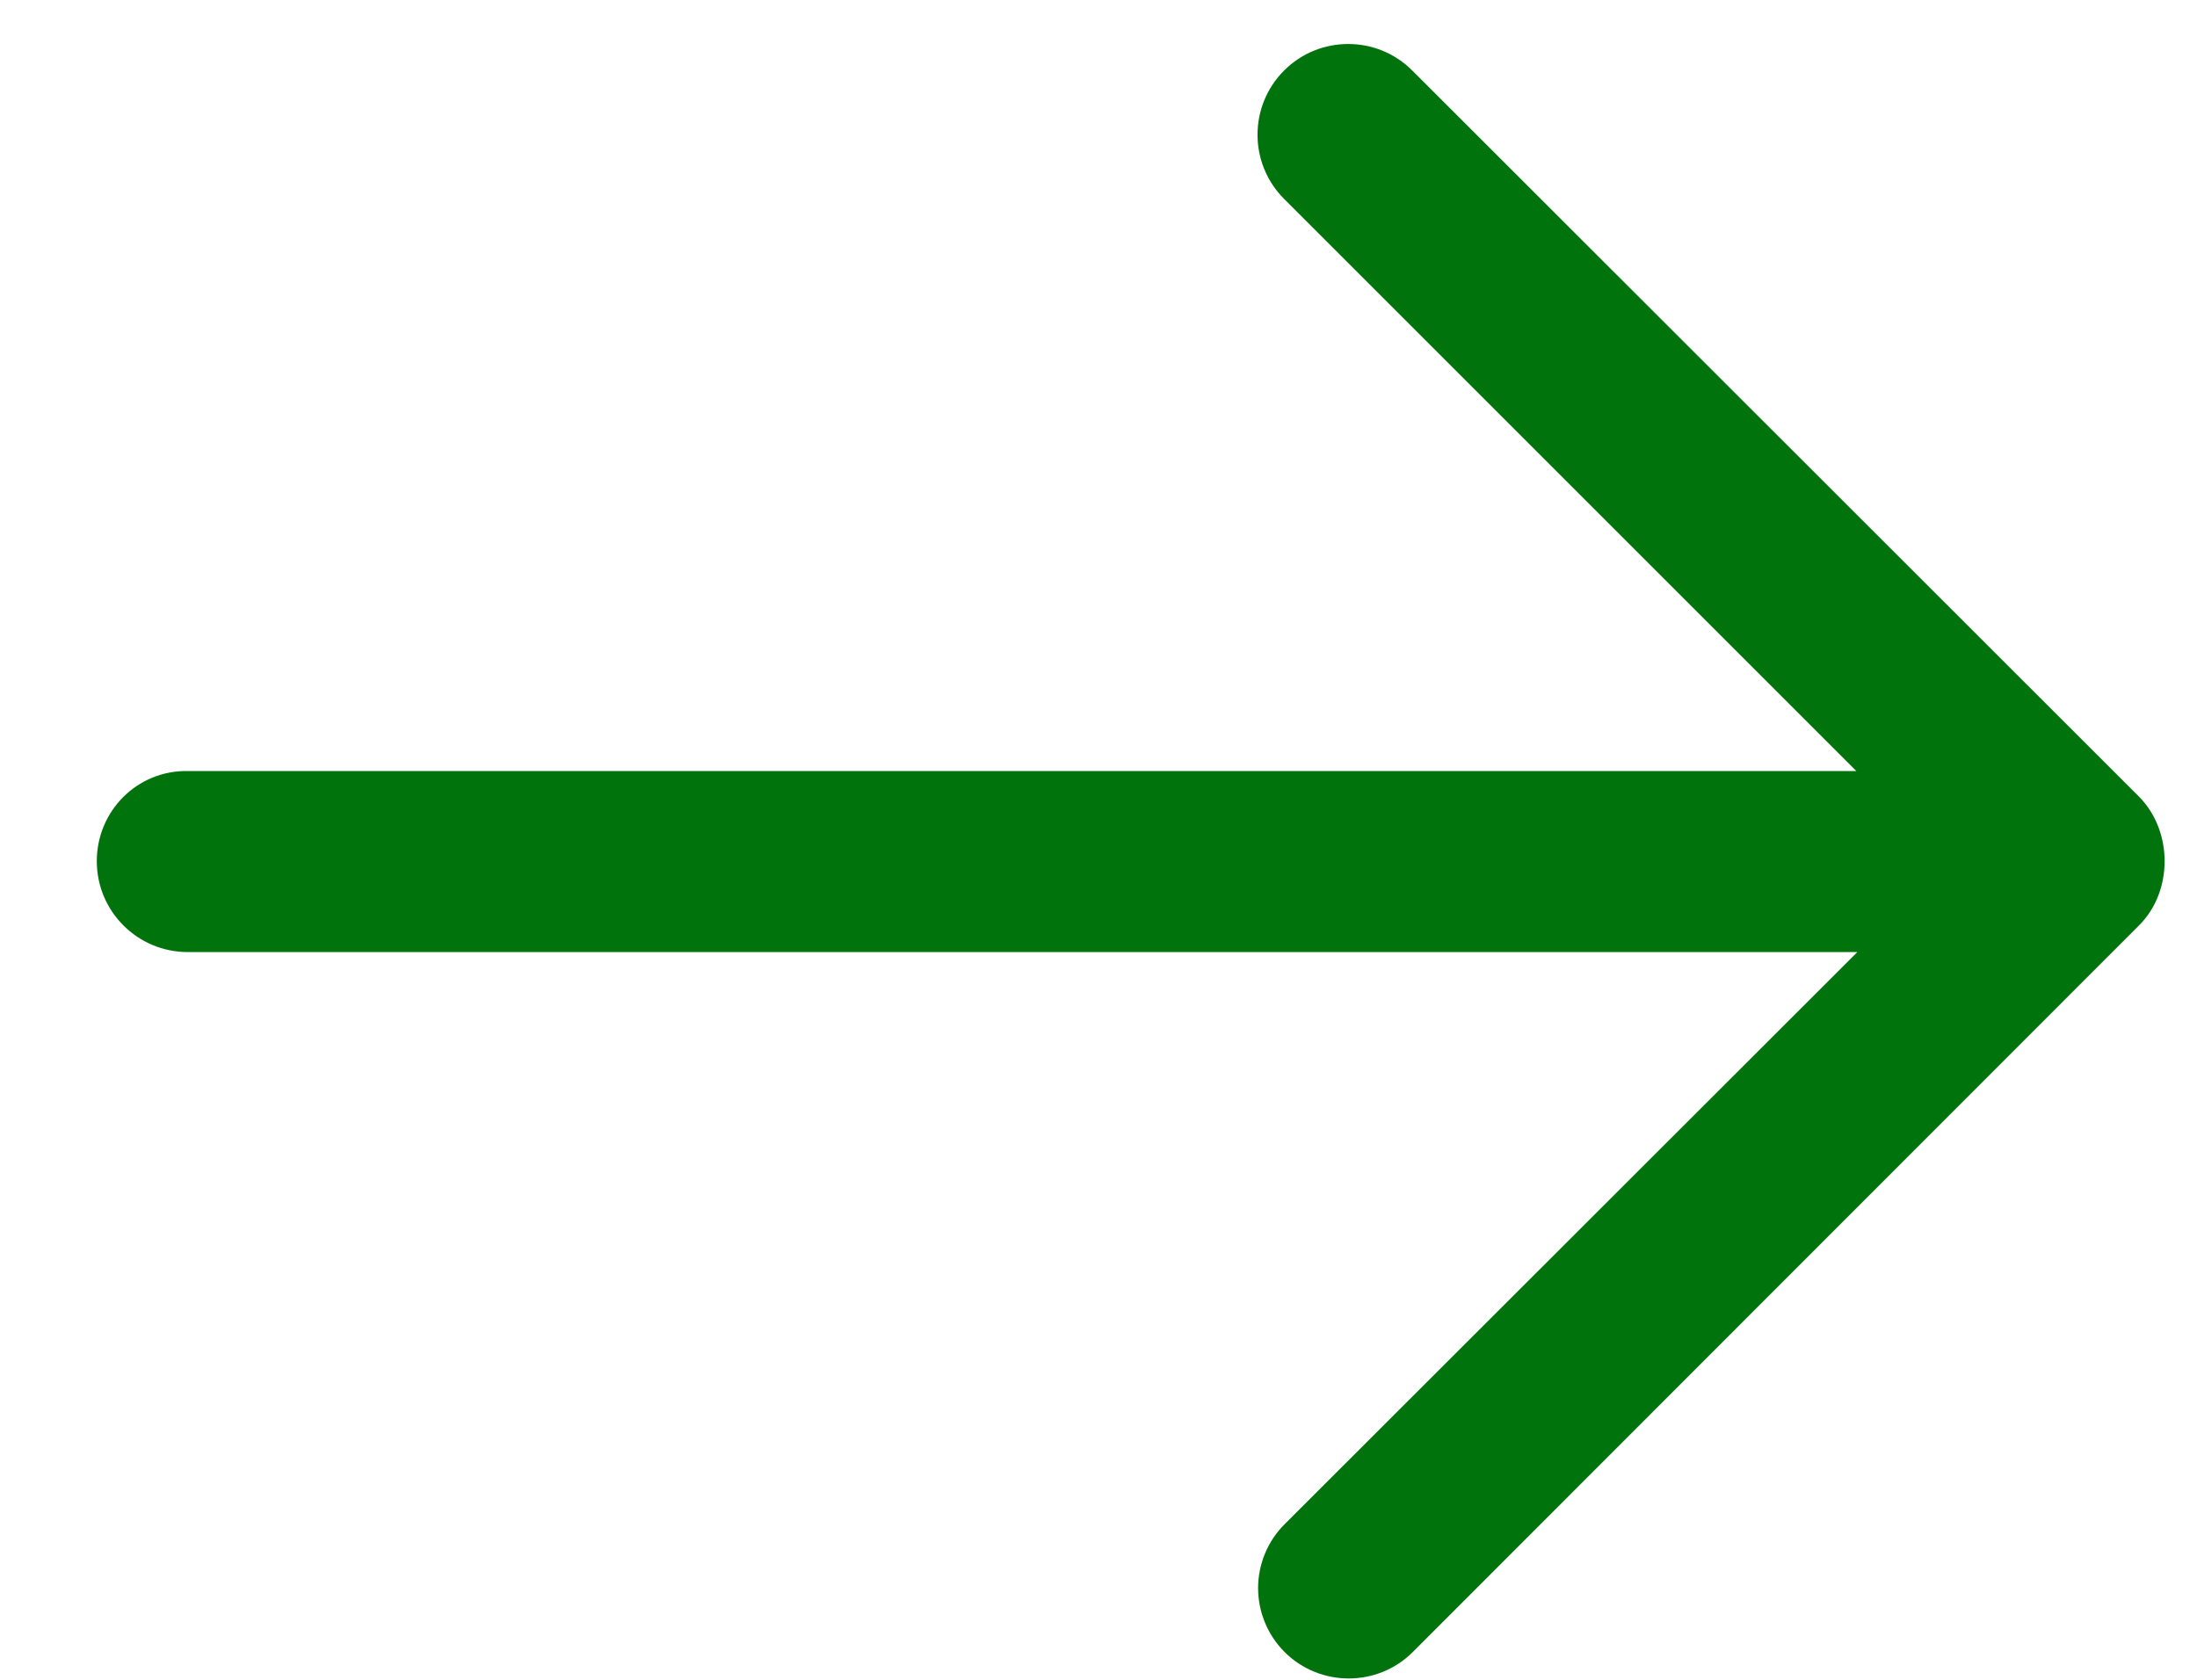
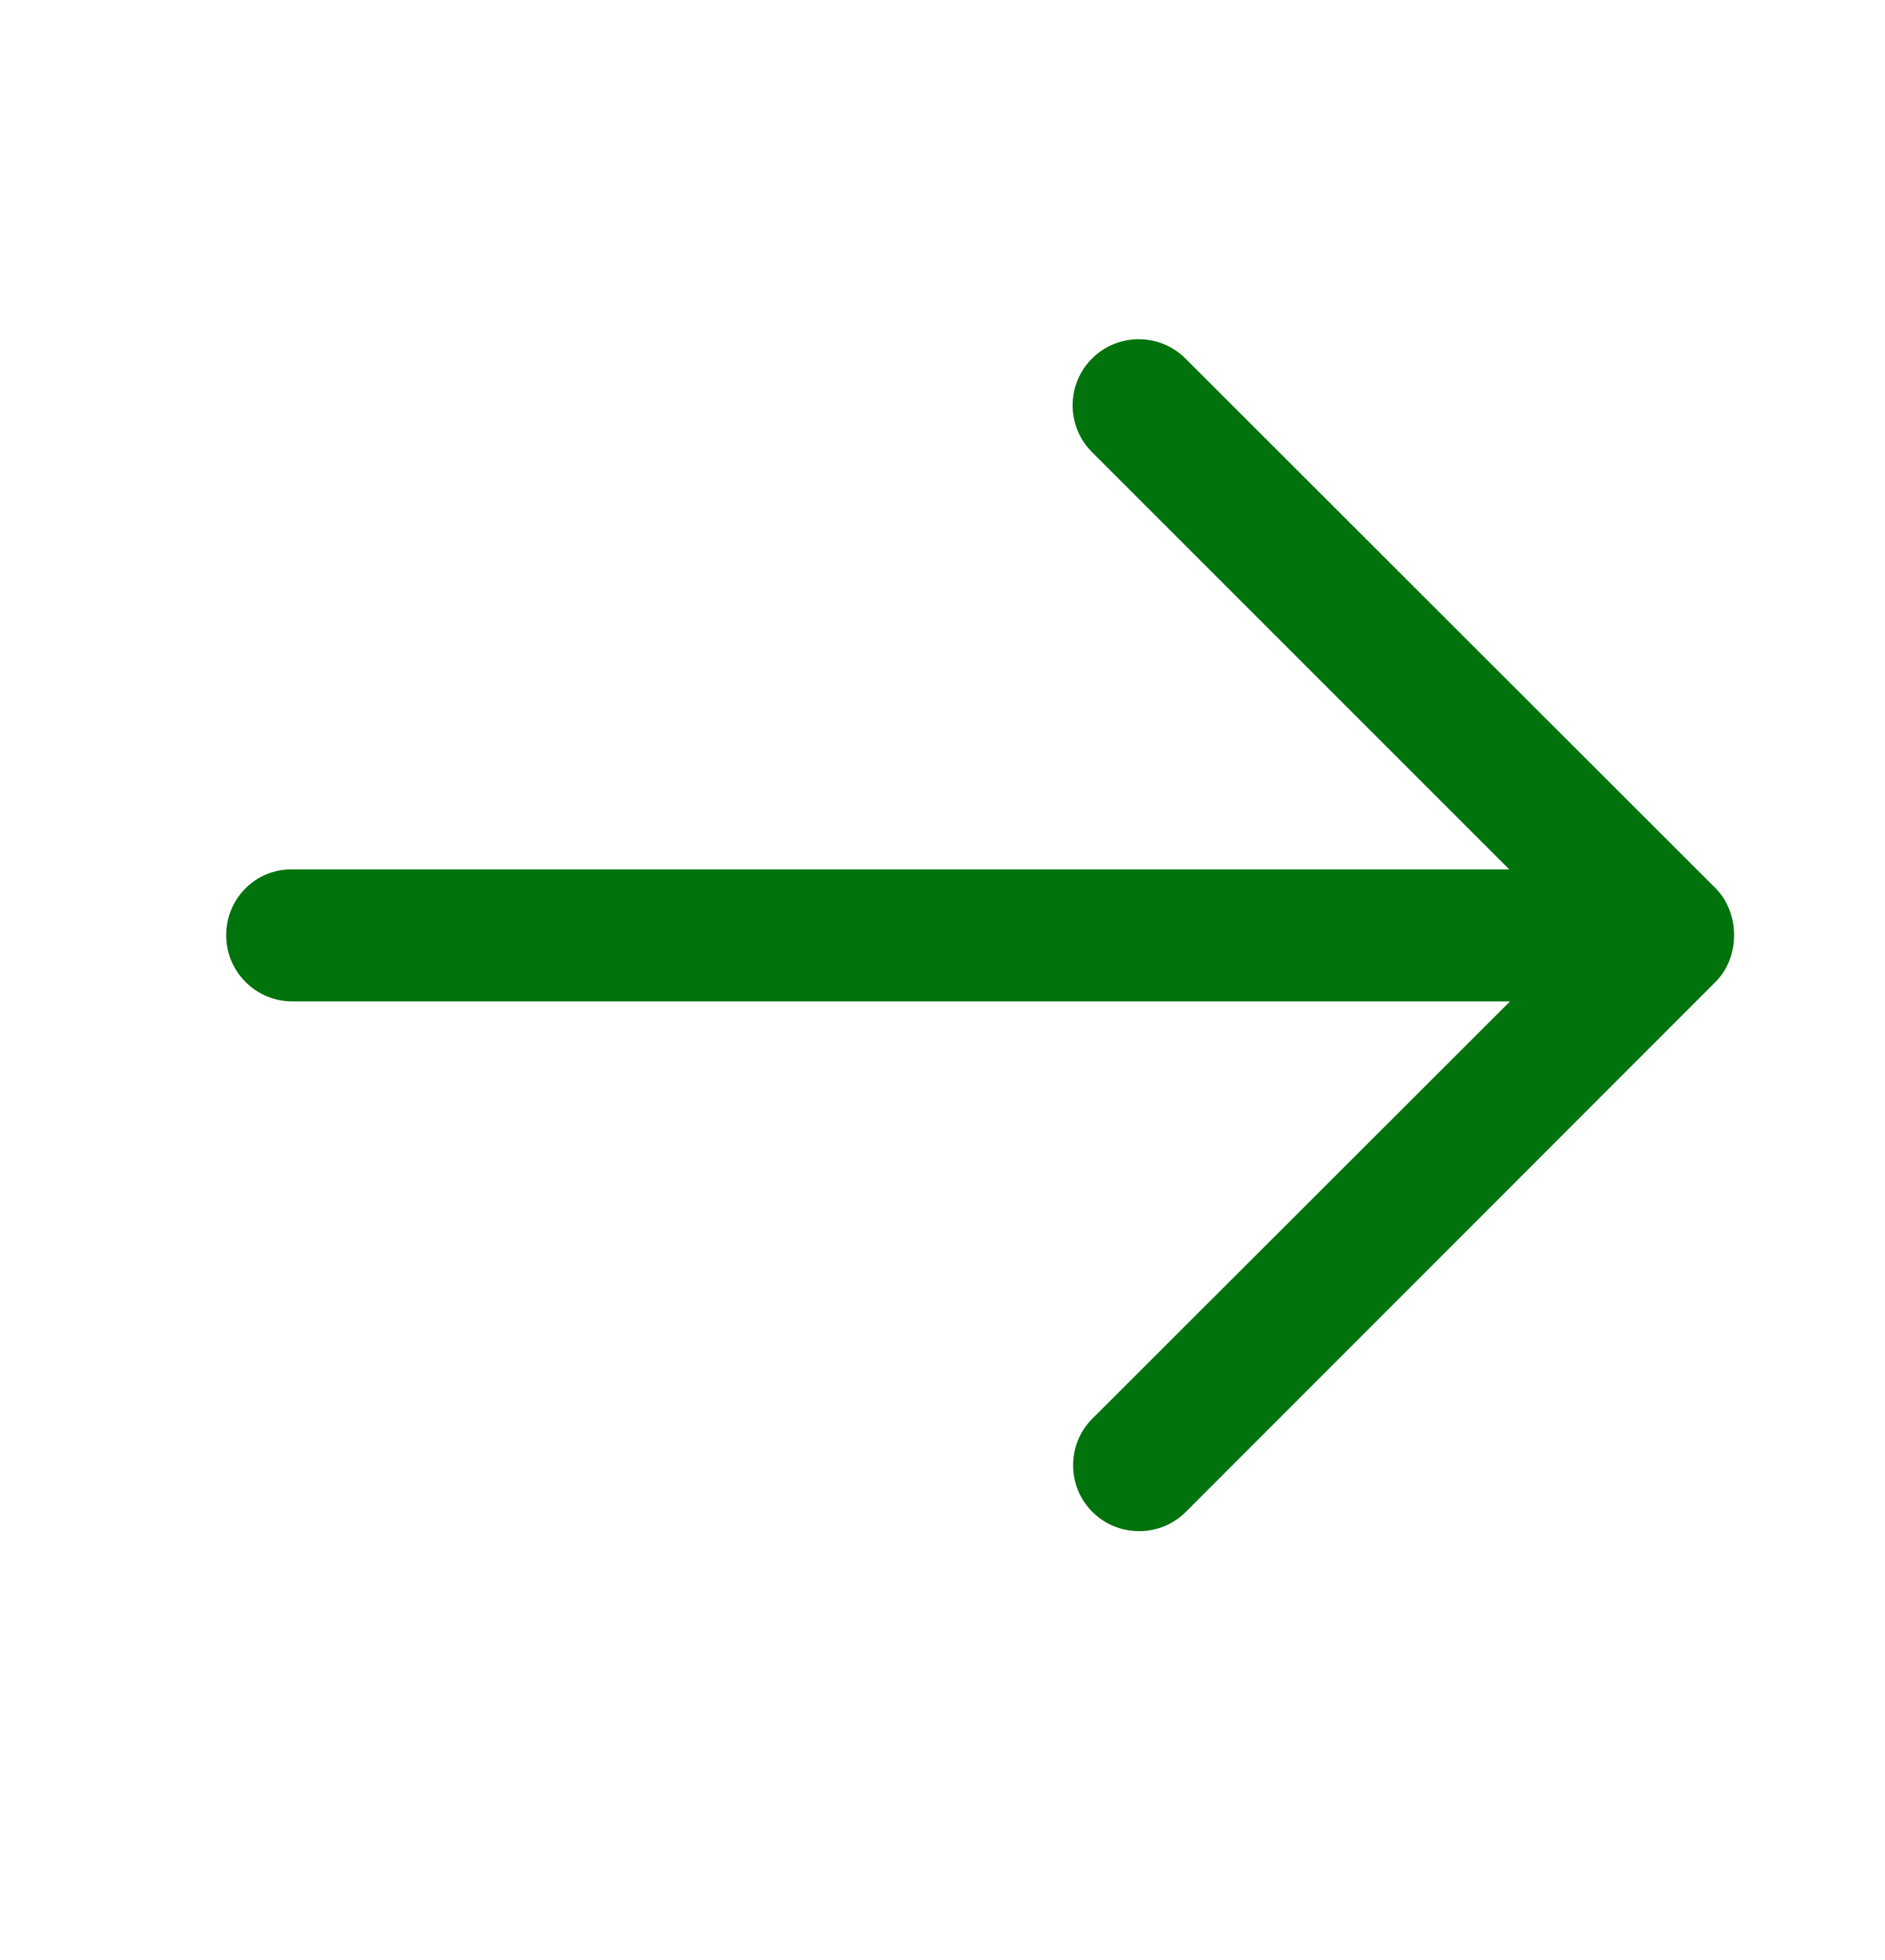
- <svg xmlns="http://www.w3.org/2000/svg" width="17" height="13" viewBox="0 0 17 13" fill="none">
-   <g id="Header / Arrow Icon">
-     <path id="Vector" d="M0.749 6.665C0.749 7.053 1.064 7.368 1.452 7.368H14.372L9.94 11.796C9.805 11.931 9.735 12.111 9.735 12.29C9.735 12.47 9.805 12.65 9.94 12.785C10.213 13.058 10.659 13.058 10.932 12.785L16.553 7.16C16.815 6.898 16.815 6.433 16.553 6.167L10.928 0.546C10.655 0.272 10.209 0.272 9.936 0.546C9.662 0.82 9.662 1.265 9.936 1.539L14.364 5.967H1.448C1.06 5.963 0.749 6.277 0.749 6.665Z" fill="#00730C" />
-   </g>
+ <svg xmlns="http://www.w3.org/2000/svg" width="25" height="26" viewBox="0 0 25 26" fill="none">
+   <path d="M3 12.406C3 12.891 3.393 13.284 3.878 13.284H20.028L14.488 18.819C14.319 18.988 14.233 19.212 14.233 19.437C14.233 19.662 14.319 19.886 14.488 20.055C14.83 20.397 15.387 20.397 15.729 20.055L22.755 13.024C23.082 12.697 23.082 12.115 22.755 11.783L15.724 4.757C15.382 4.414 14.825 4.414 14.483 4.757C14.141 5.099 14.141 5.655 14.483 5.997L20.018 11.533H3.873C3.388 11.527 3 11.921 3 12.406Z" fill="#00730C" />
</svg>
